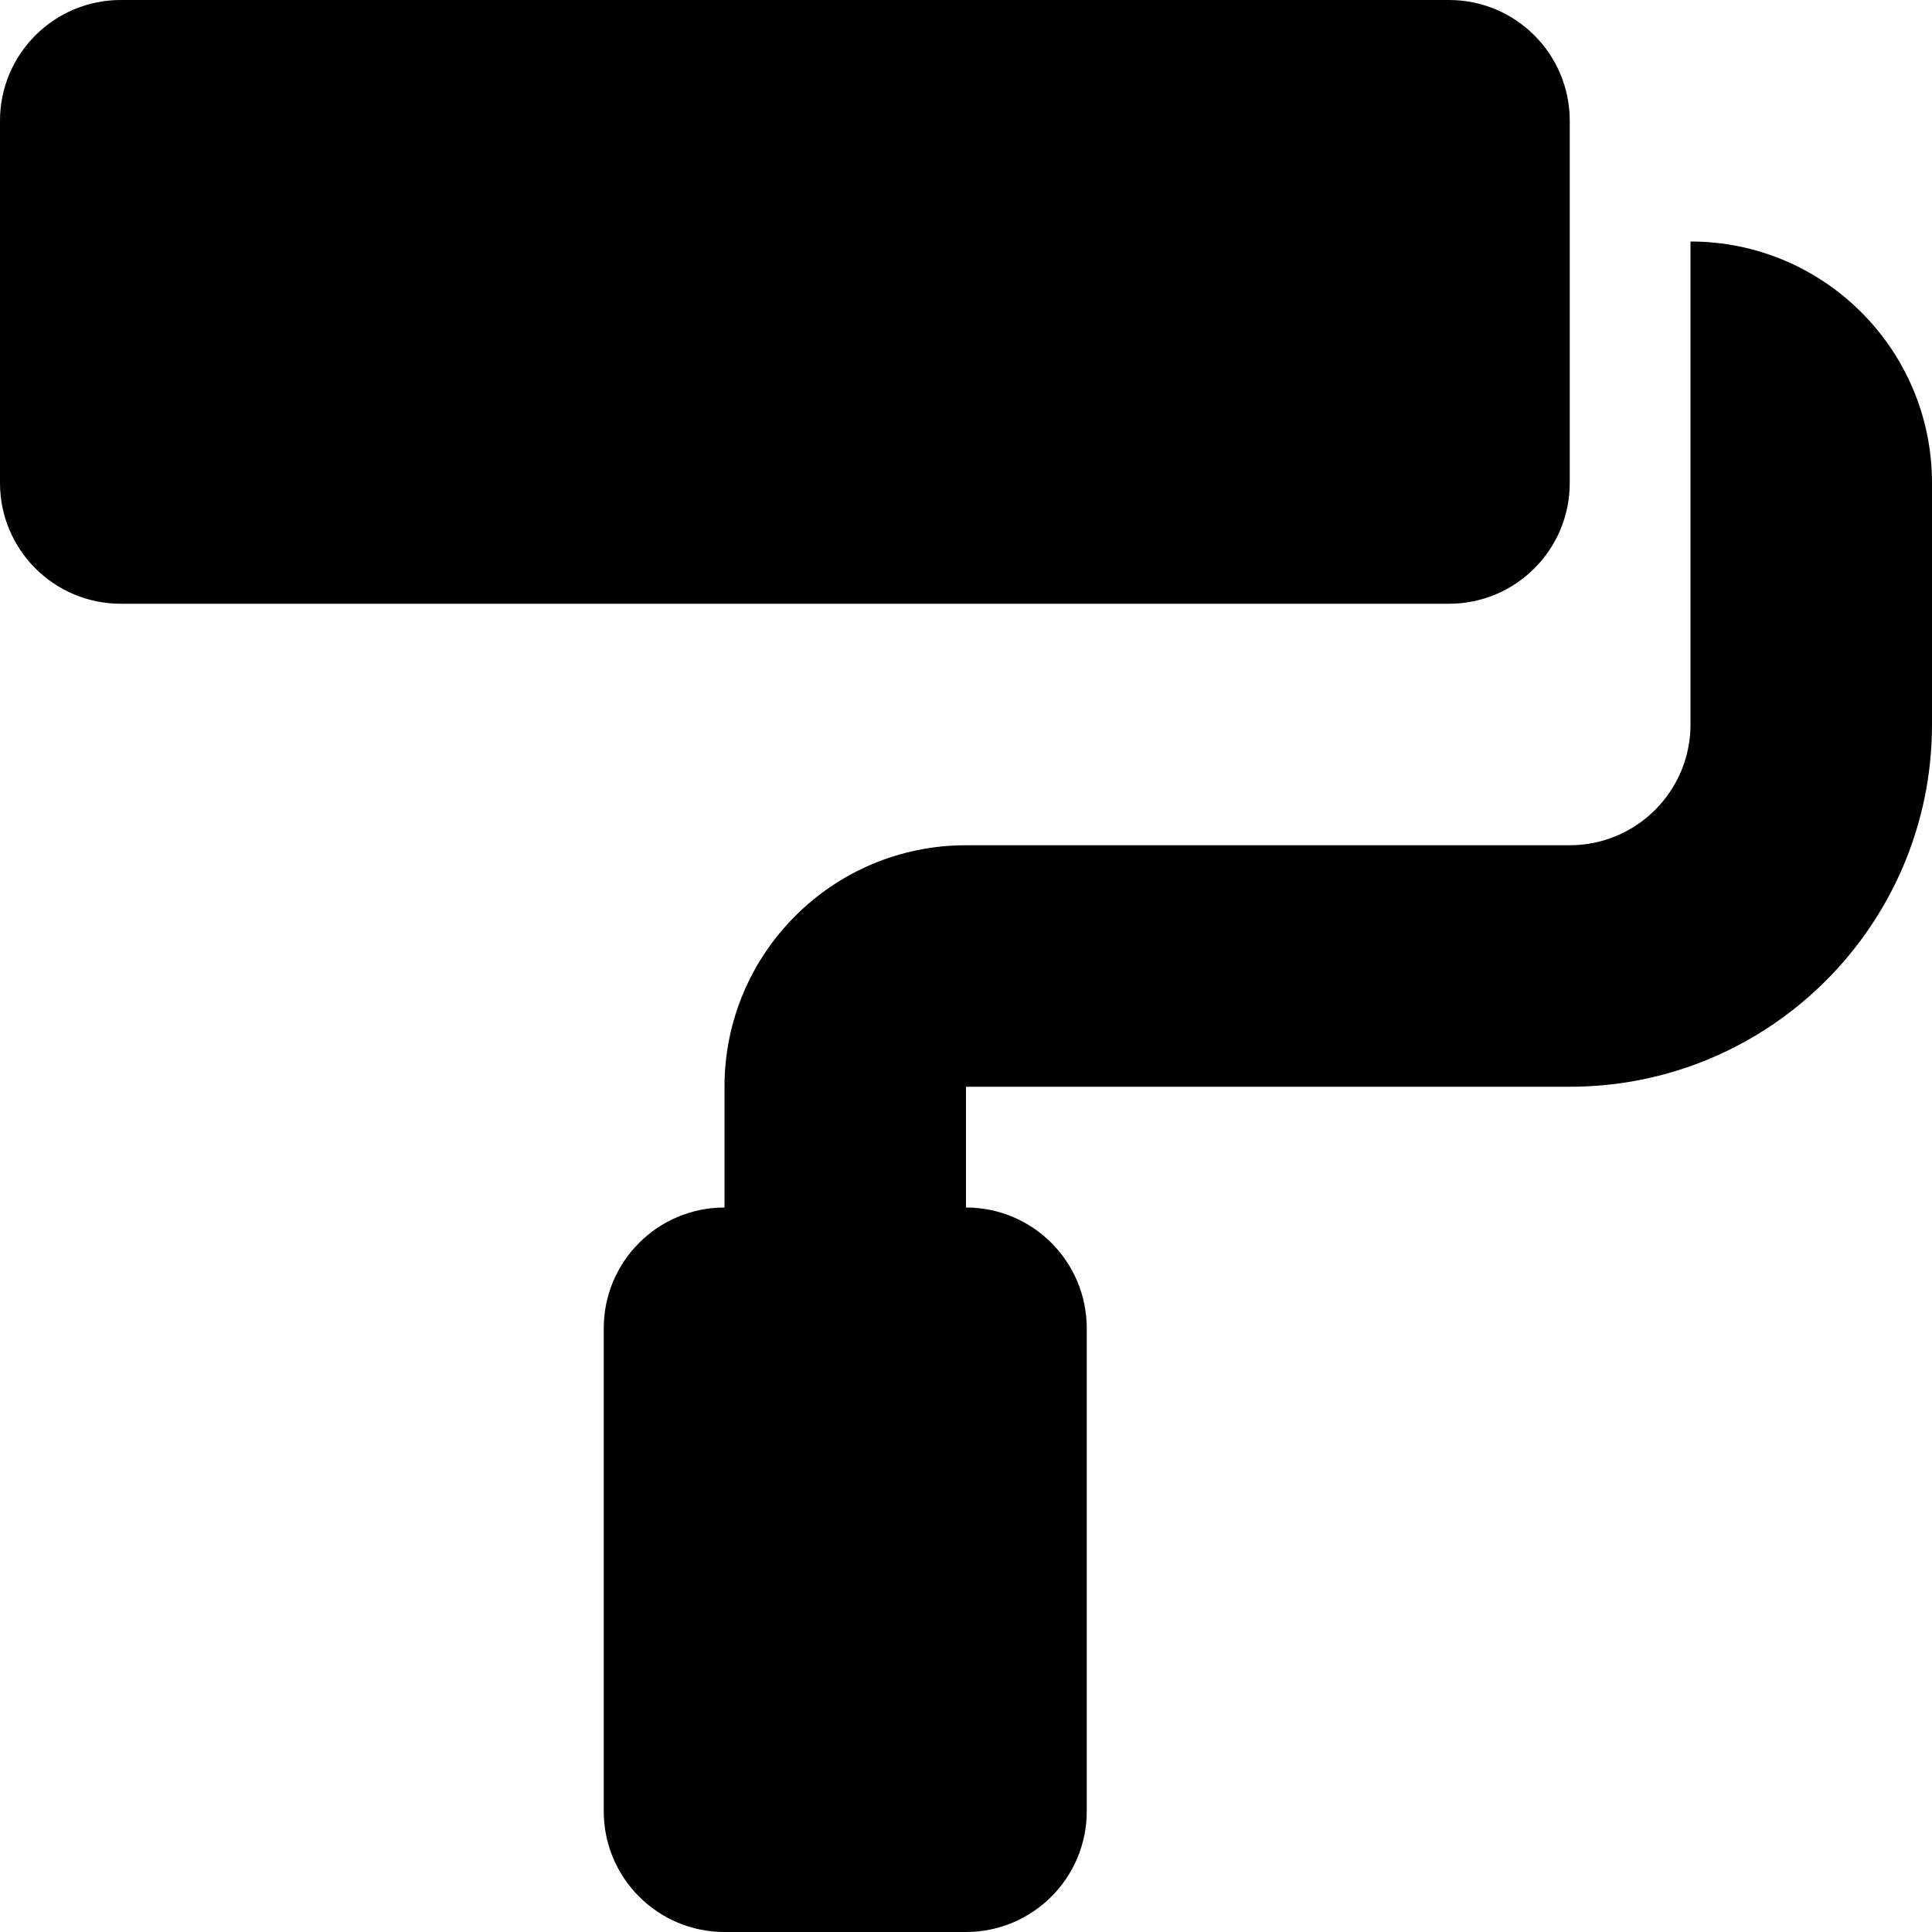
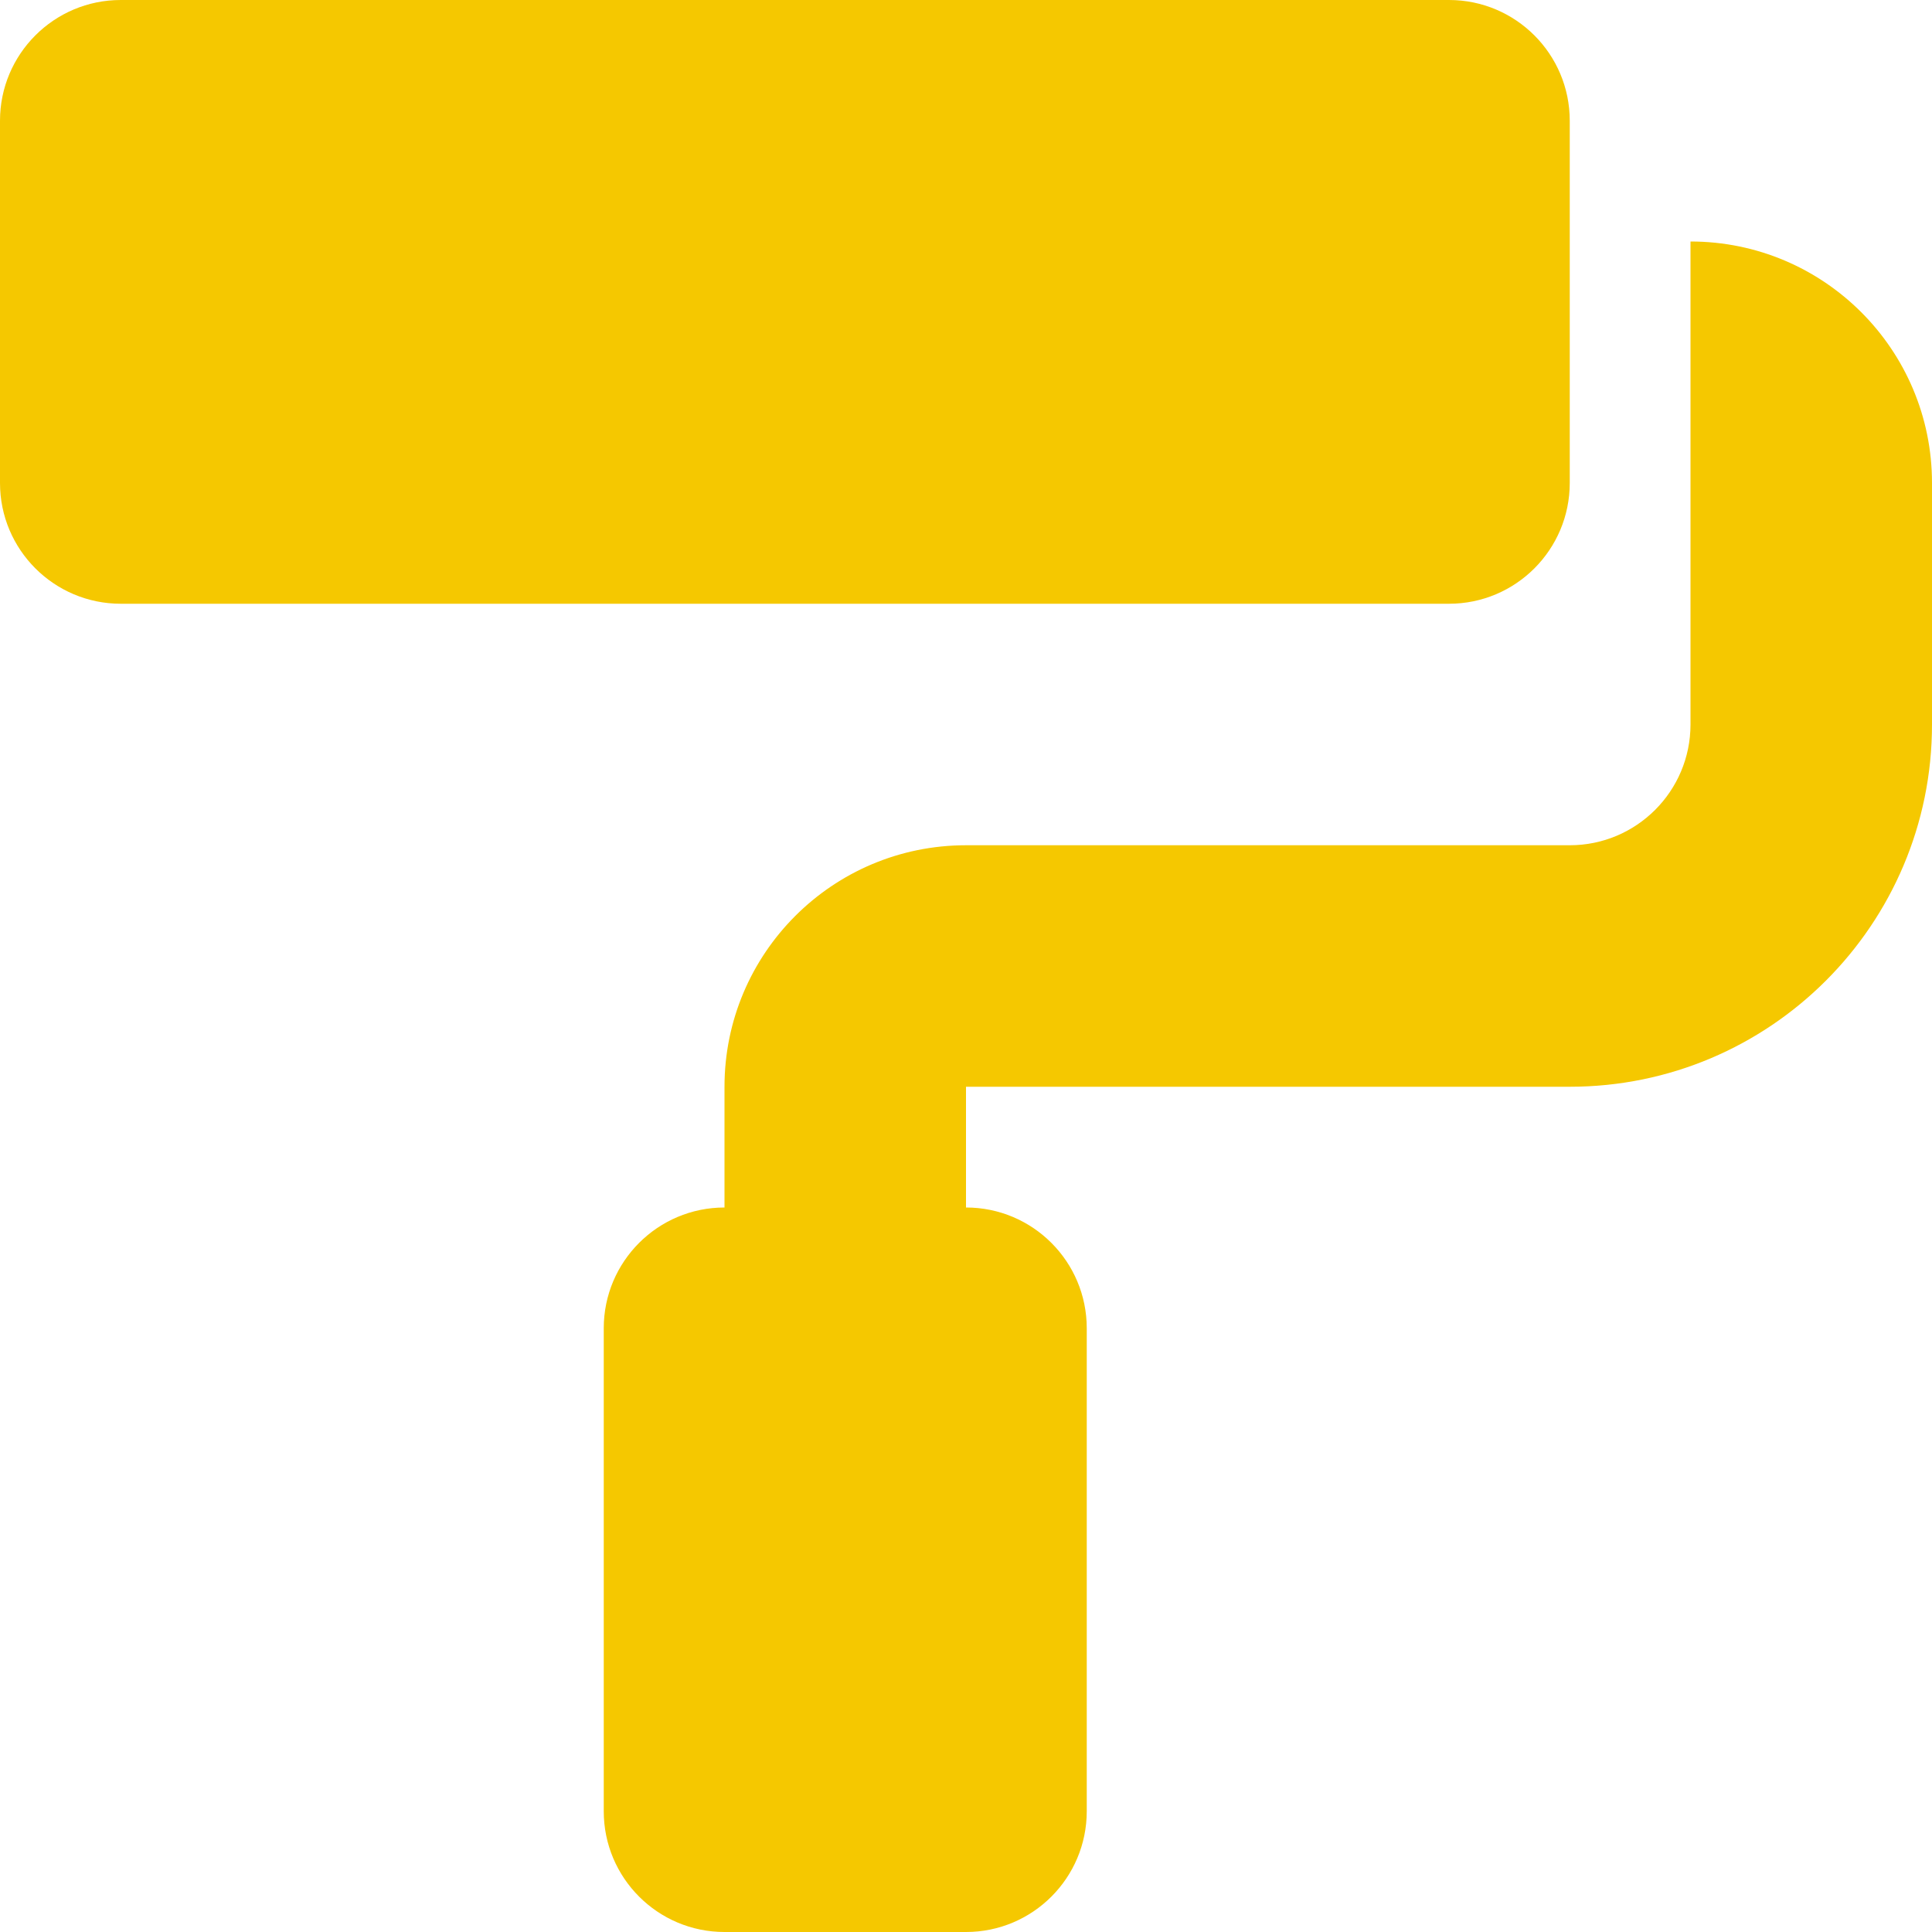
- <svg xmlns="http://www.w3.org/2000/svg" stroke="currentColor" fill="currentColor" stroke-width="0" viewBox="0 0 512 512" height="200px" width="200px">
-   <path d="M416 128V32c0-17.67-14.33-32-32-32H32C14.33 0 0 14.33 0 32v96c0 17.67 14.33 32 32 32h352c17.67 0 32-14.33 32-32zm32-64v128c0 17.67-14.33 32-32 32H256c-35.35 0-64 28.65-64 64v32c-17.67 0-32 14.33-32 32v128c0 17.67 14.33 32 32 32h64c17.67 0 32-14.33 32-32V352c0-17.67-14.33-32-32-32v-32h160c53.02 0 96-42.98 96-96v-64c0-35.35-28.65-64-64-64z" />
+ <svg xmlns="http://www.w3.org/2000/svg" width="100%" height="100%" viewBox="0 0 200 200" version="1.1" xml:space="preserve" style="fill-rule:evenodd;clip-rule:evenodd;stroke-linejoin:round;stroke-miterlimit:2;">
+   <g transform="matrix(0.390625,0,0,0.390625,0,0)">
+     <path d="M416,128L416,32C416,14.33 401.67,0 384,0L32,0C14.33,0 0,14.33 0,32L0,128C0,145.67 14.33,160 32,160L384,160C401.67,160 416,145.67 416,128ZM448,64L448,192C448,209.67 433.67,224 416,224L256,224C220.65,224 192,252.65 192,288L192,320C174.33,320 160,334.33 160,352L160,480C160,497.67 174.33,512 192,512L256,512C273.67,512 288,497.67 288,480L288,352C288,334.33 273.67,320 256,320L256,288L416,288C469.02,288 512,245.02 512,192L512,128C512,92.65 483.35,64 448,64Z" style="fill:rgb(245,200,0);fill-rule:nonzero;" />
+   </g>
</svg>
